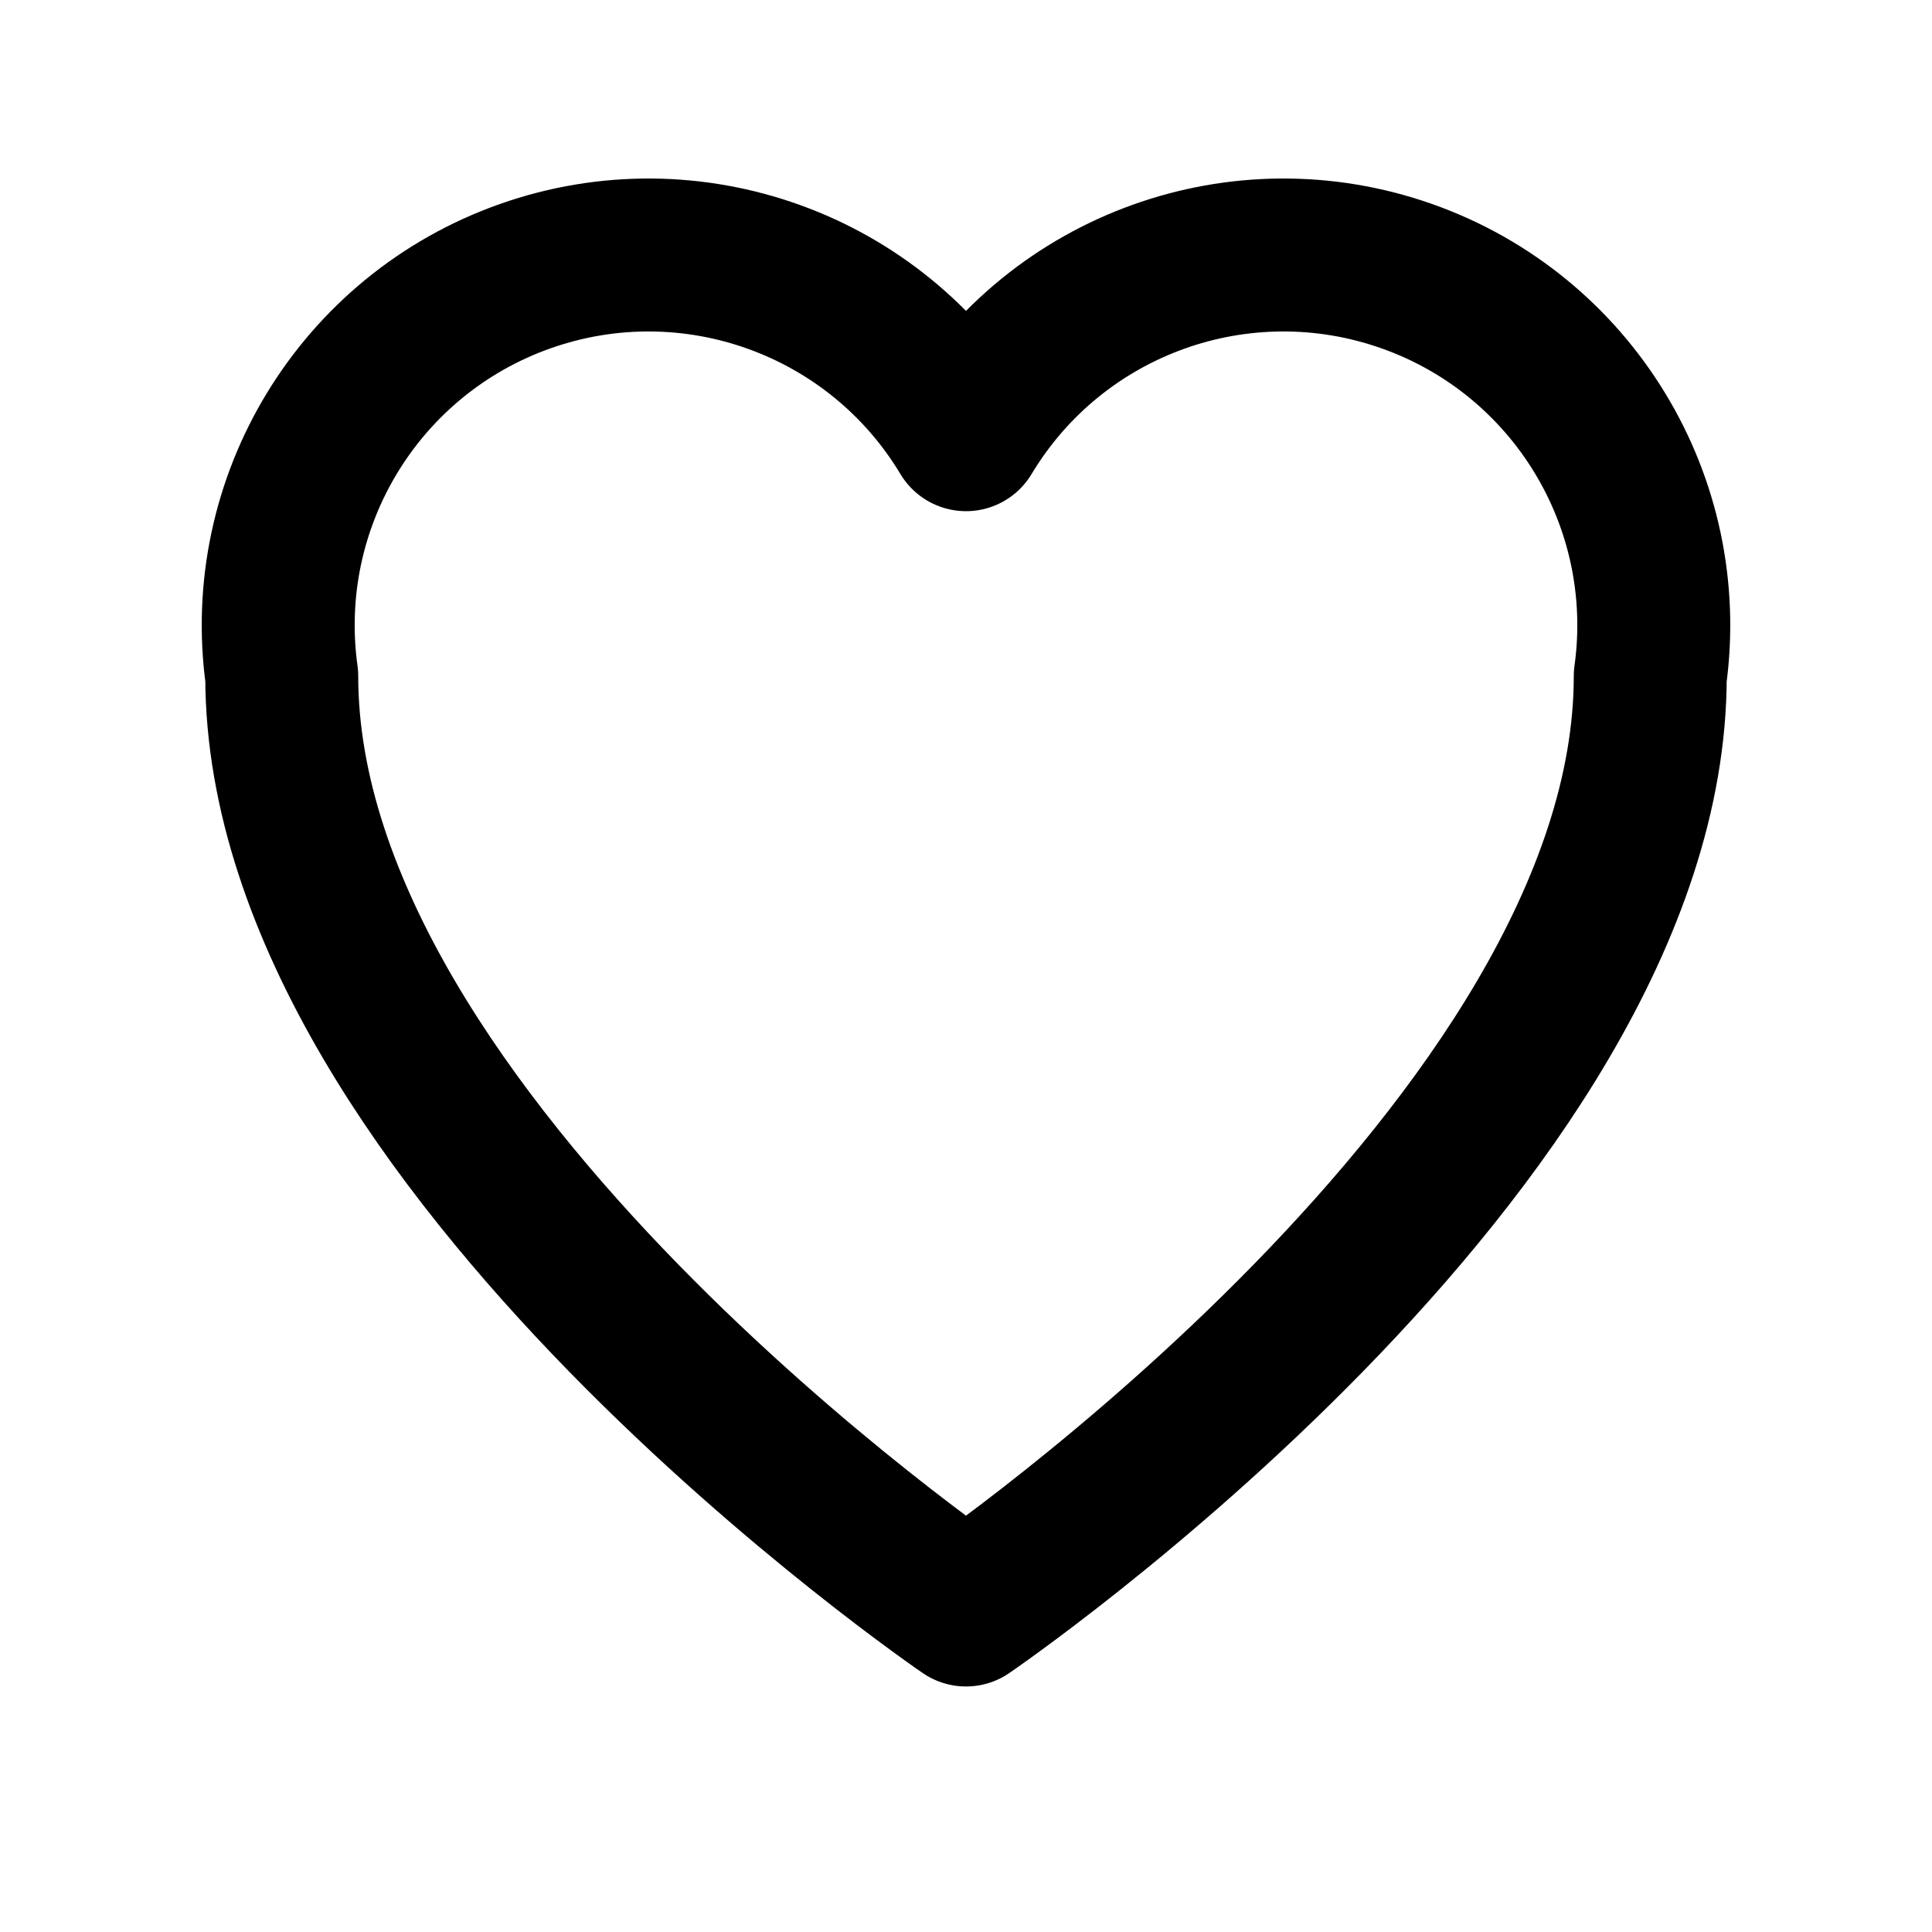
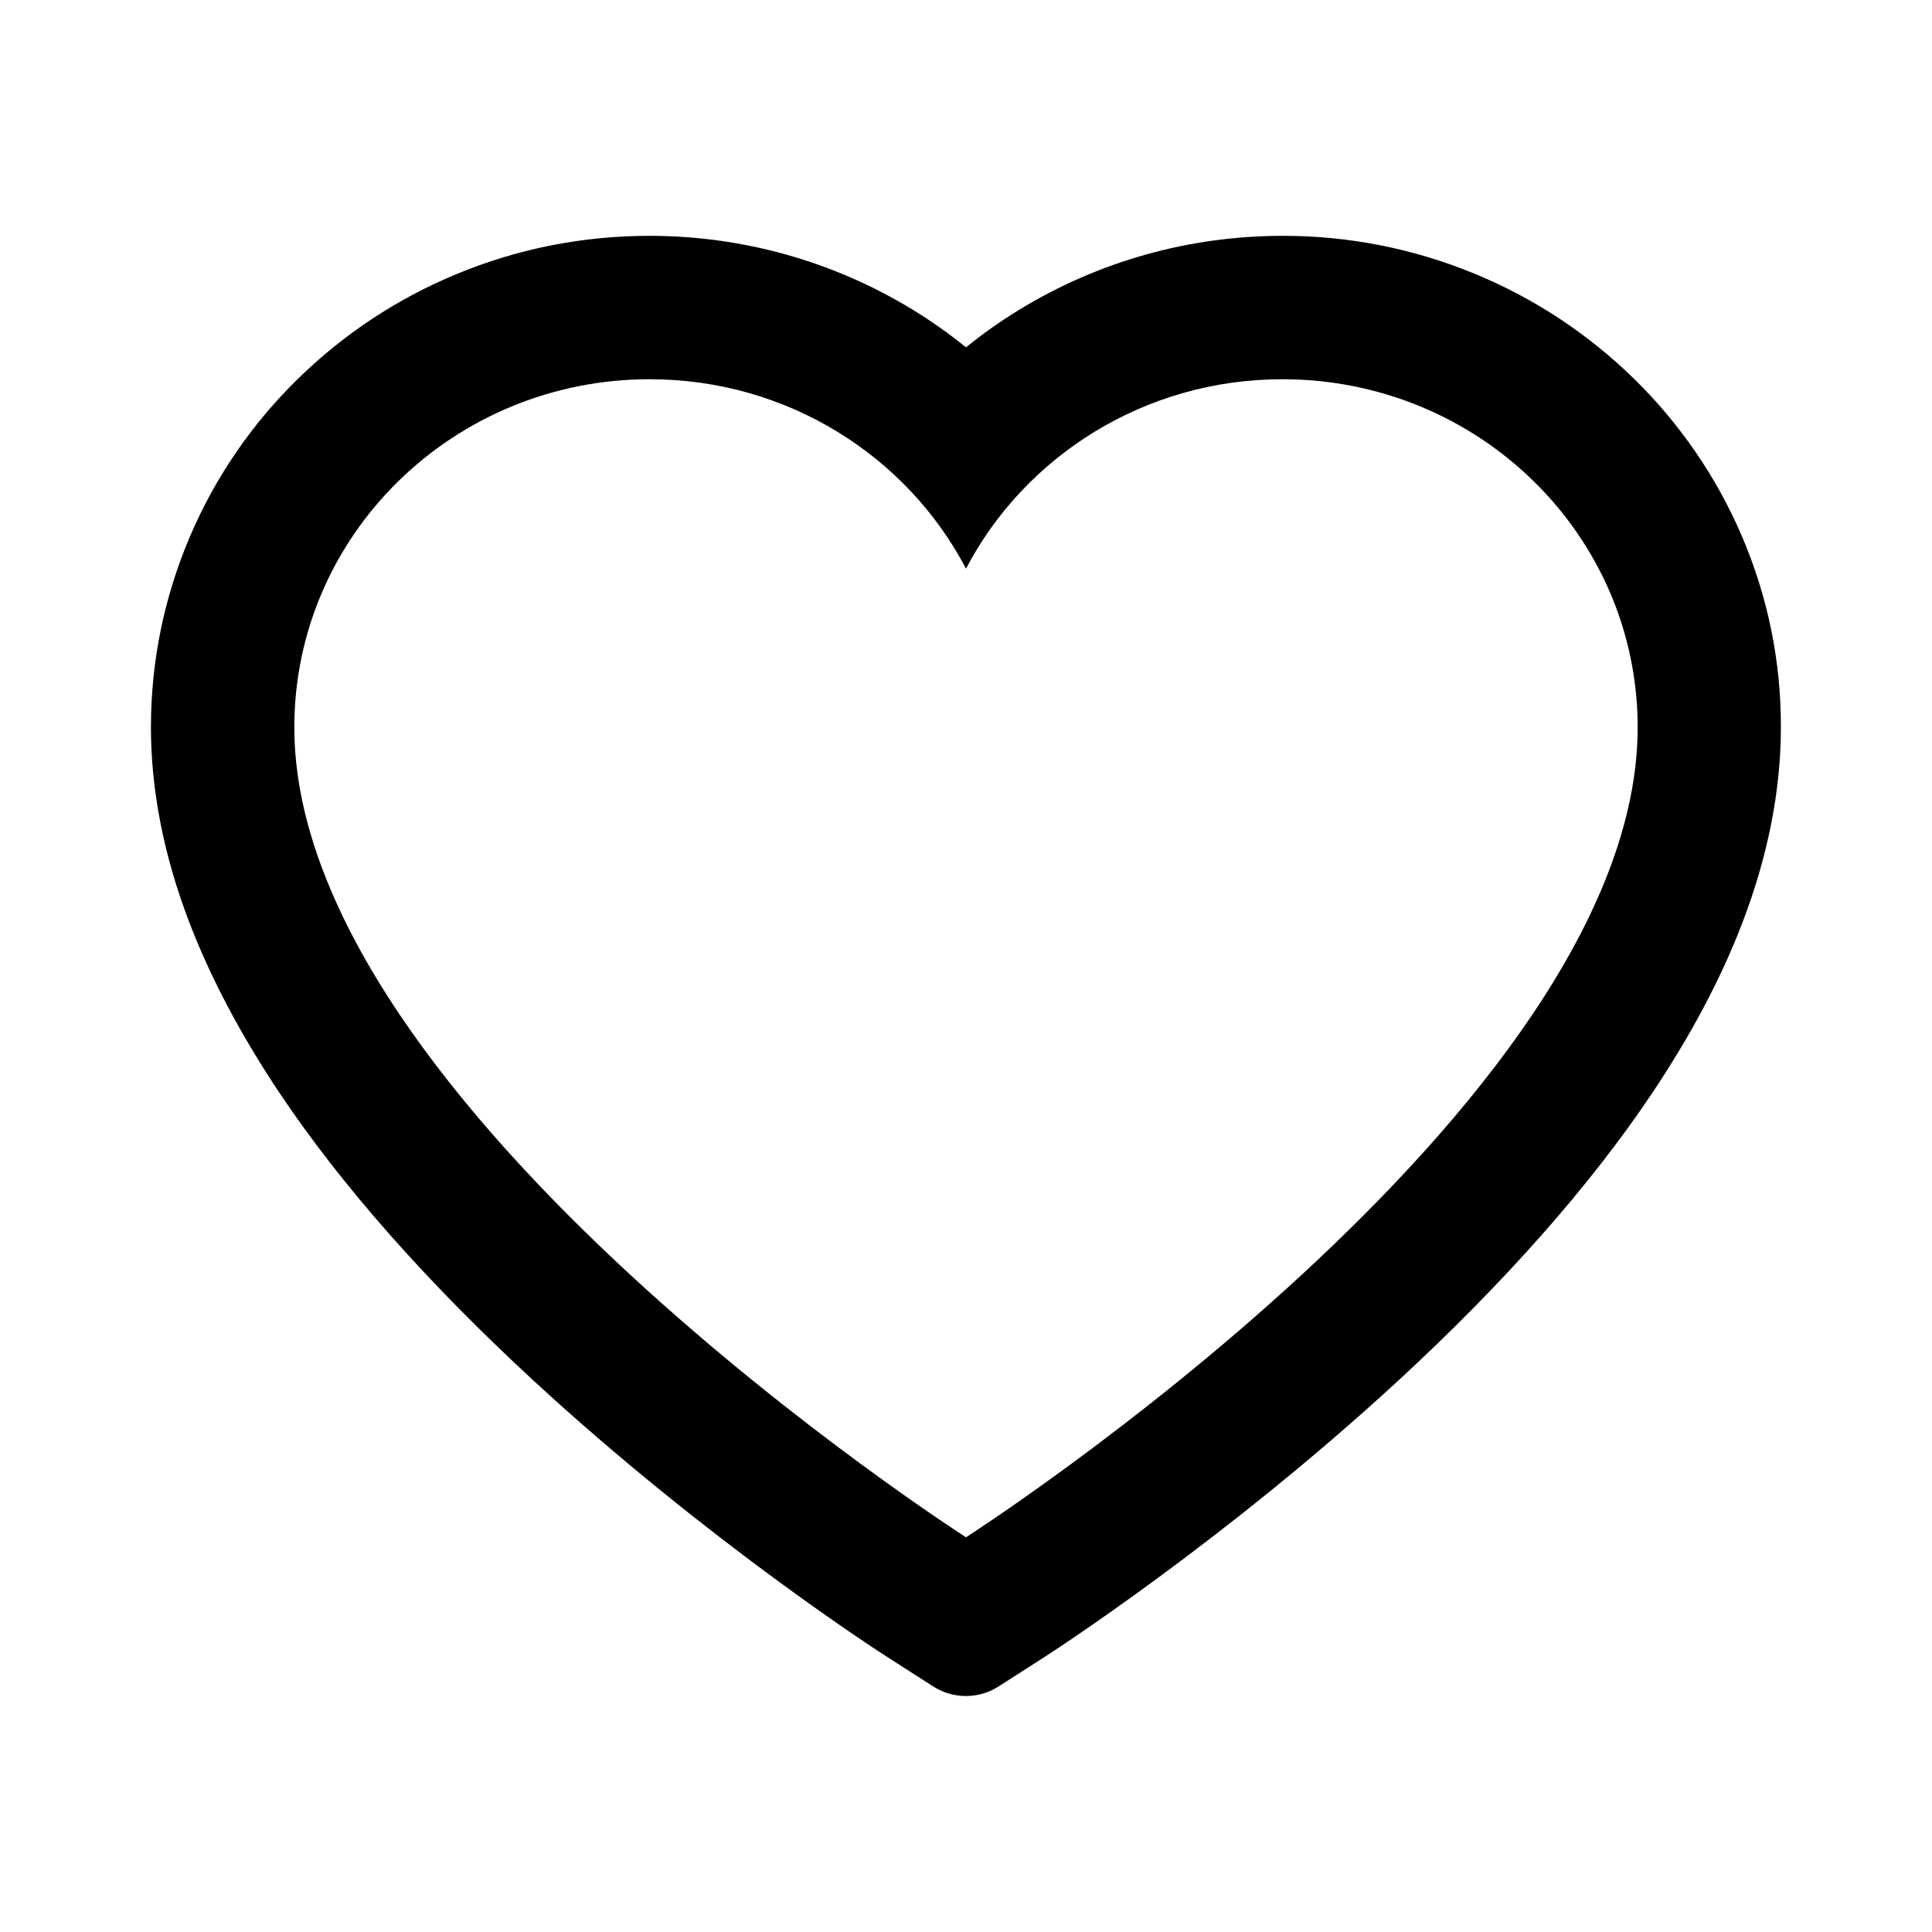
- <svg xmlns="http://www.w3.org/2000/svg" viewBox="0 0 24 24" fill="none" stroke="#000000" stroke-width="1.9" stroke-linecap="round" stroke-linejoin="round">
-   <path d="M12 20S3.5 14.2 3.5 8.4A4.6 4.6 0 0 1 12 5.4 4.6 4.6 0 0 1 20.5 8.4C20.5 14.2 12 20 12 20Z" />
+ <svg xmlns="http://www.w3.org/2000/svg" width="1em" height="1em" viewBox="0 0 1024 1024">
+   <path d="M0 0h1024v1024H0z" fill="none" />
+   <path fill="currentColor" d="M923 283.6a260 260 0 0 0-56.9-82.8a264.4 264.4 0 0 0-84-55.5A265.3 265.3 0 0 0 679.7 125c-49.3 0-97.4 13.5-139.2 39q-15 9.15-28.5 20.1q-13.5-10.95-28.5-20.1c-41.8-25.5-89.9-39-139.2-39c-35.5 0-69.9 6.8-102.4 20.3c-31.4 13-59.7 31.7-84 55.5a258.4 258.4 0 0 0-56.9 82.8c-13.9 32.3-21 66.6-21 101.9c0 33.3 6.8 68 20.3 103.3c11.3 29.5 27.5 60.1 48.2 91c32.8 48.9 77.9 99.9 133.9 151.6c92.8 85.7 184.7 144.9 188.6 147.3l23.7 15.2c10.5 6.7 24 6.7 34.5 0l23.7-15.2c3.9-2.5 95.7-61.6 188.6-147.3c56-51.7 101.1-102.7 133.9-151.6c20.7-30.9 37-61.5 48.2-91c13.5-35.3 20.3-70 20.3-103.3c.1-35.3-7-69.6-20.9-101.9M512 814.8S156 586.7 156 385.5C156 283.6 240.3 201 344.3 201c73.1 0 136.5 40.8 167.7 100.4C543.2 241.8 606.6 201 679.7 201c104 0 188.3 82.6 188.3 184.5c0 201.2-356 429.3-356 429.3" />
</svg>
